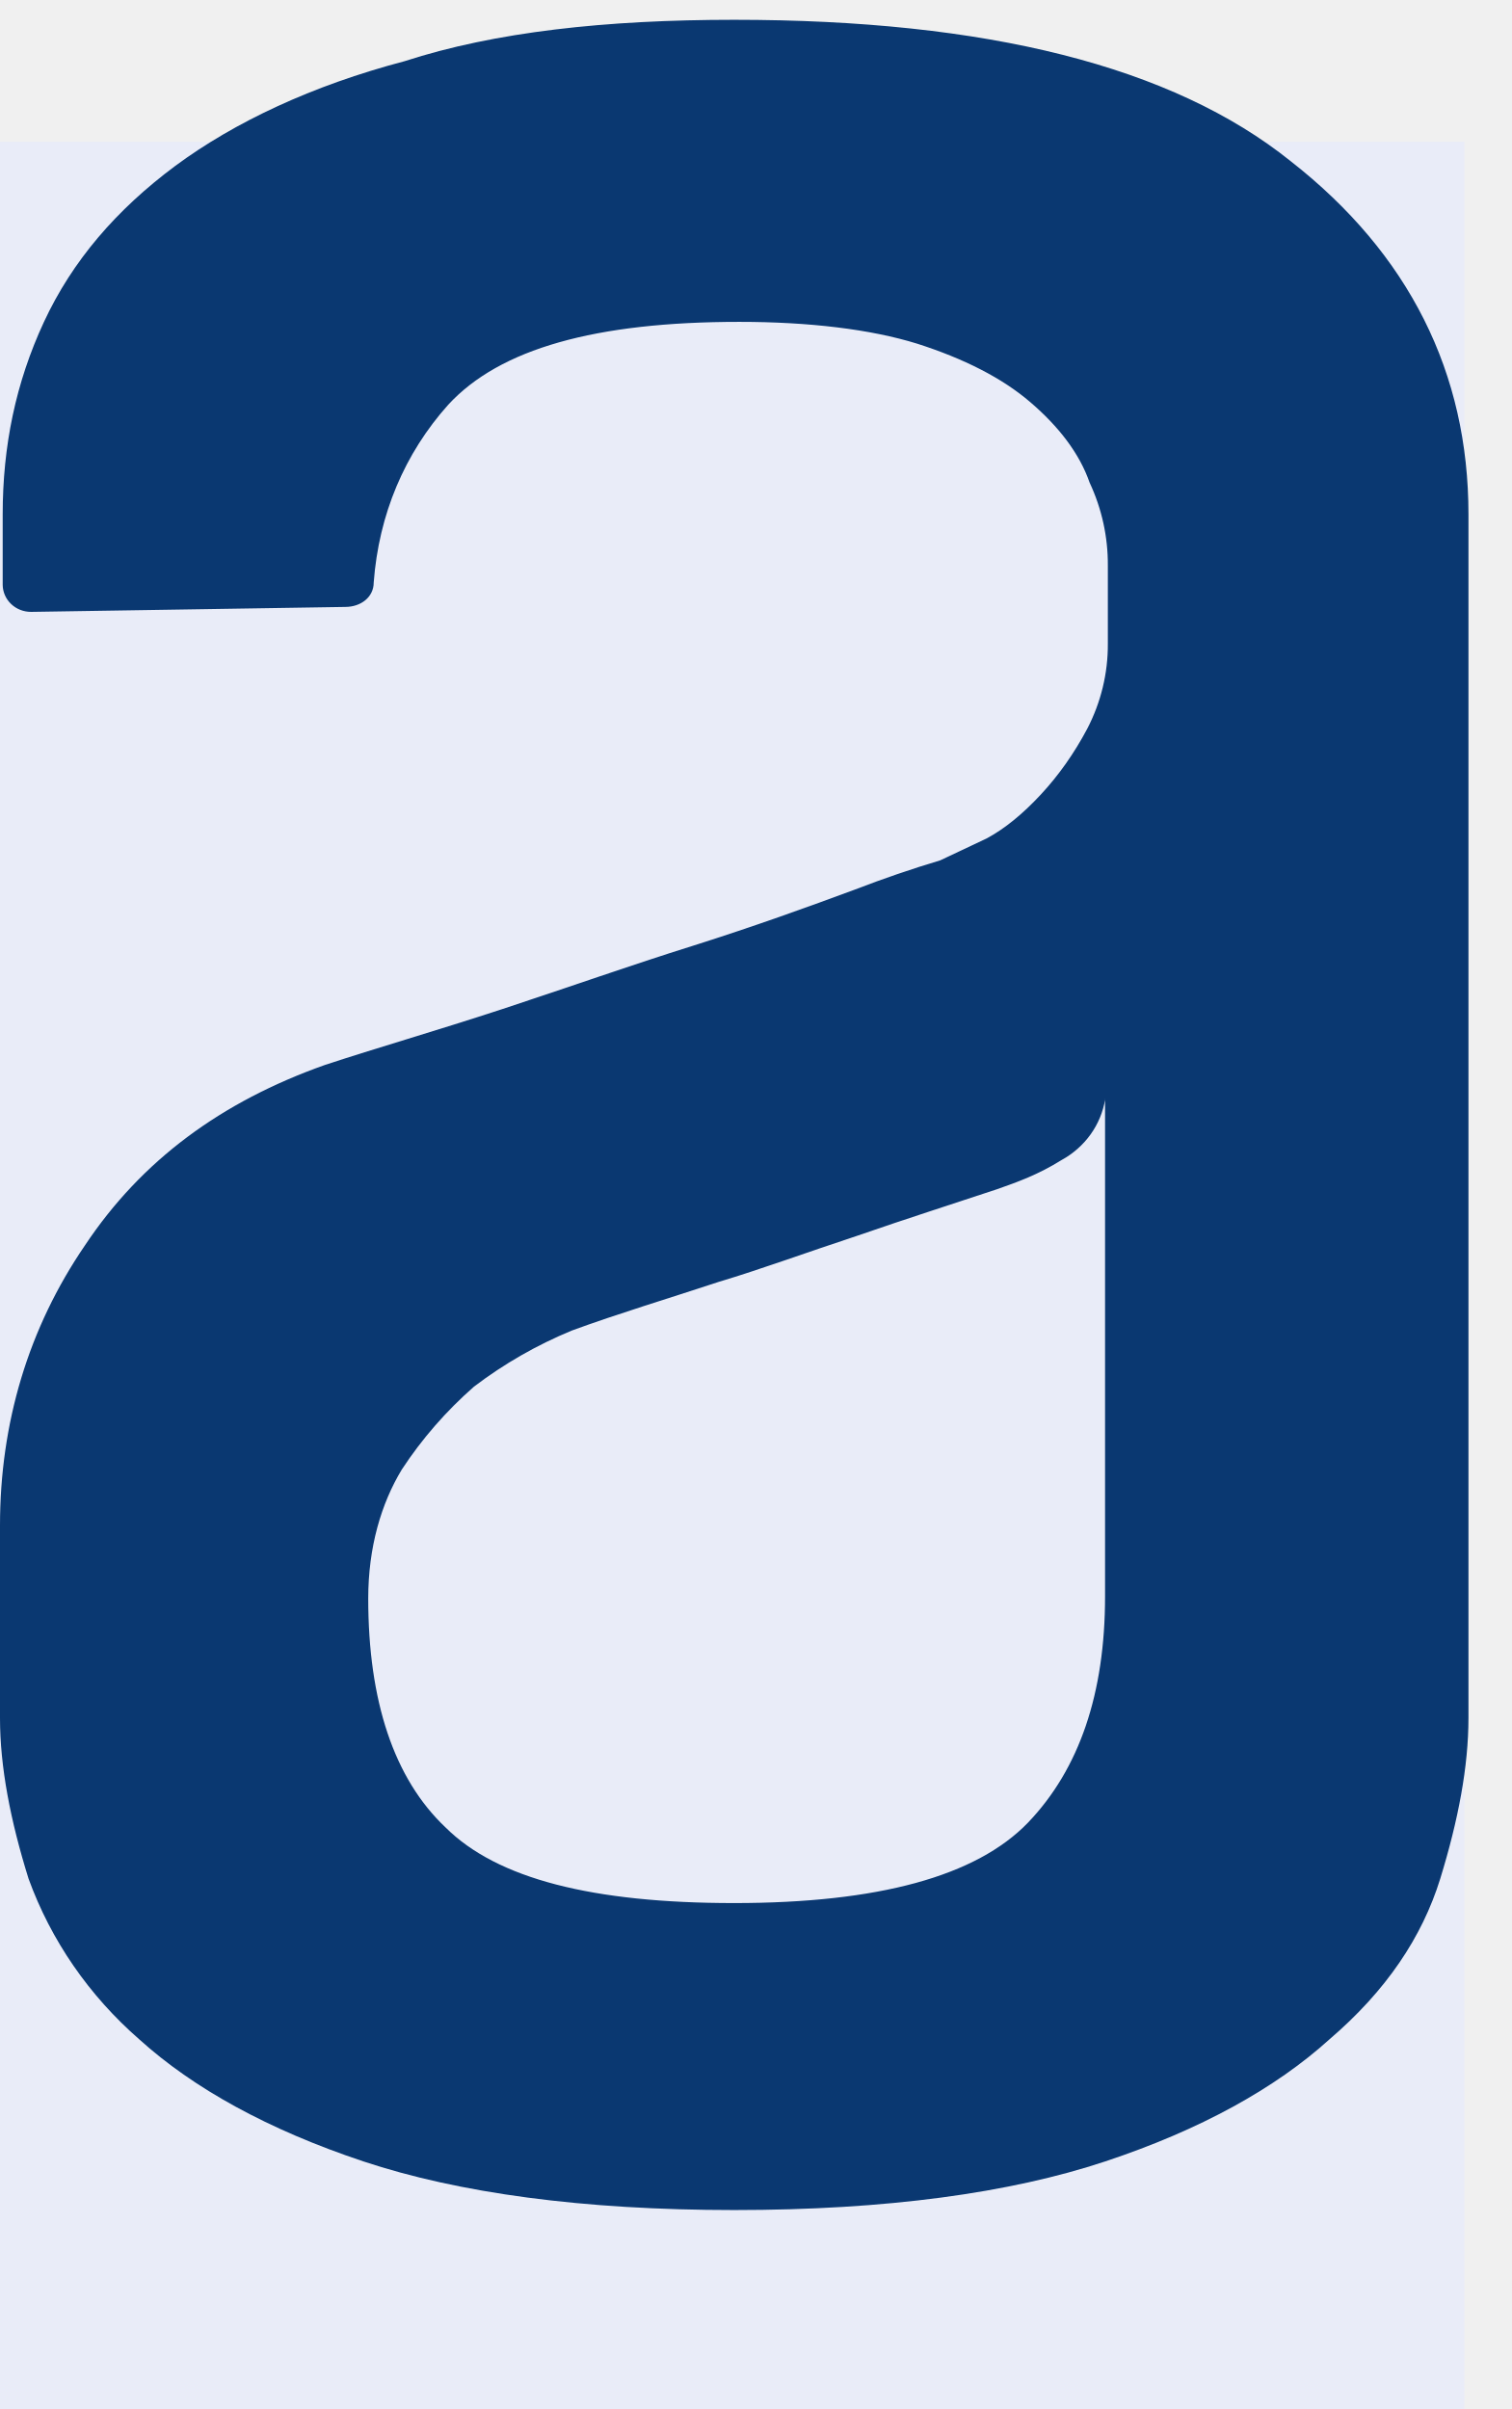
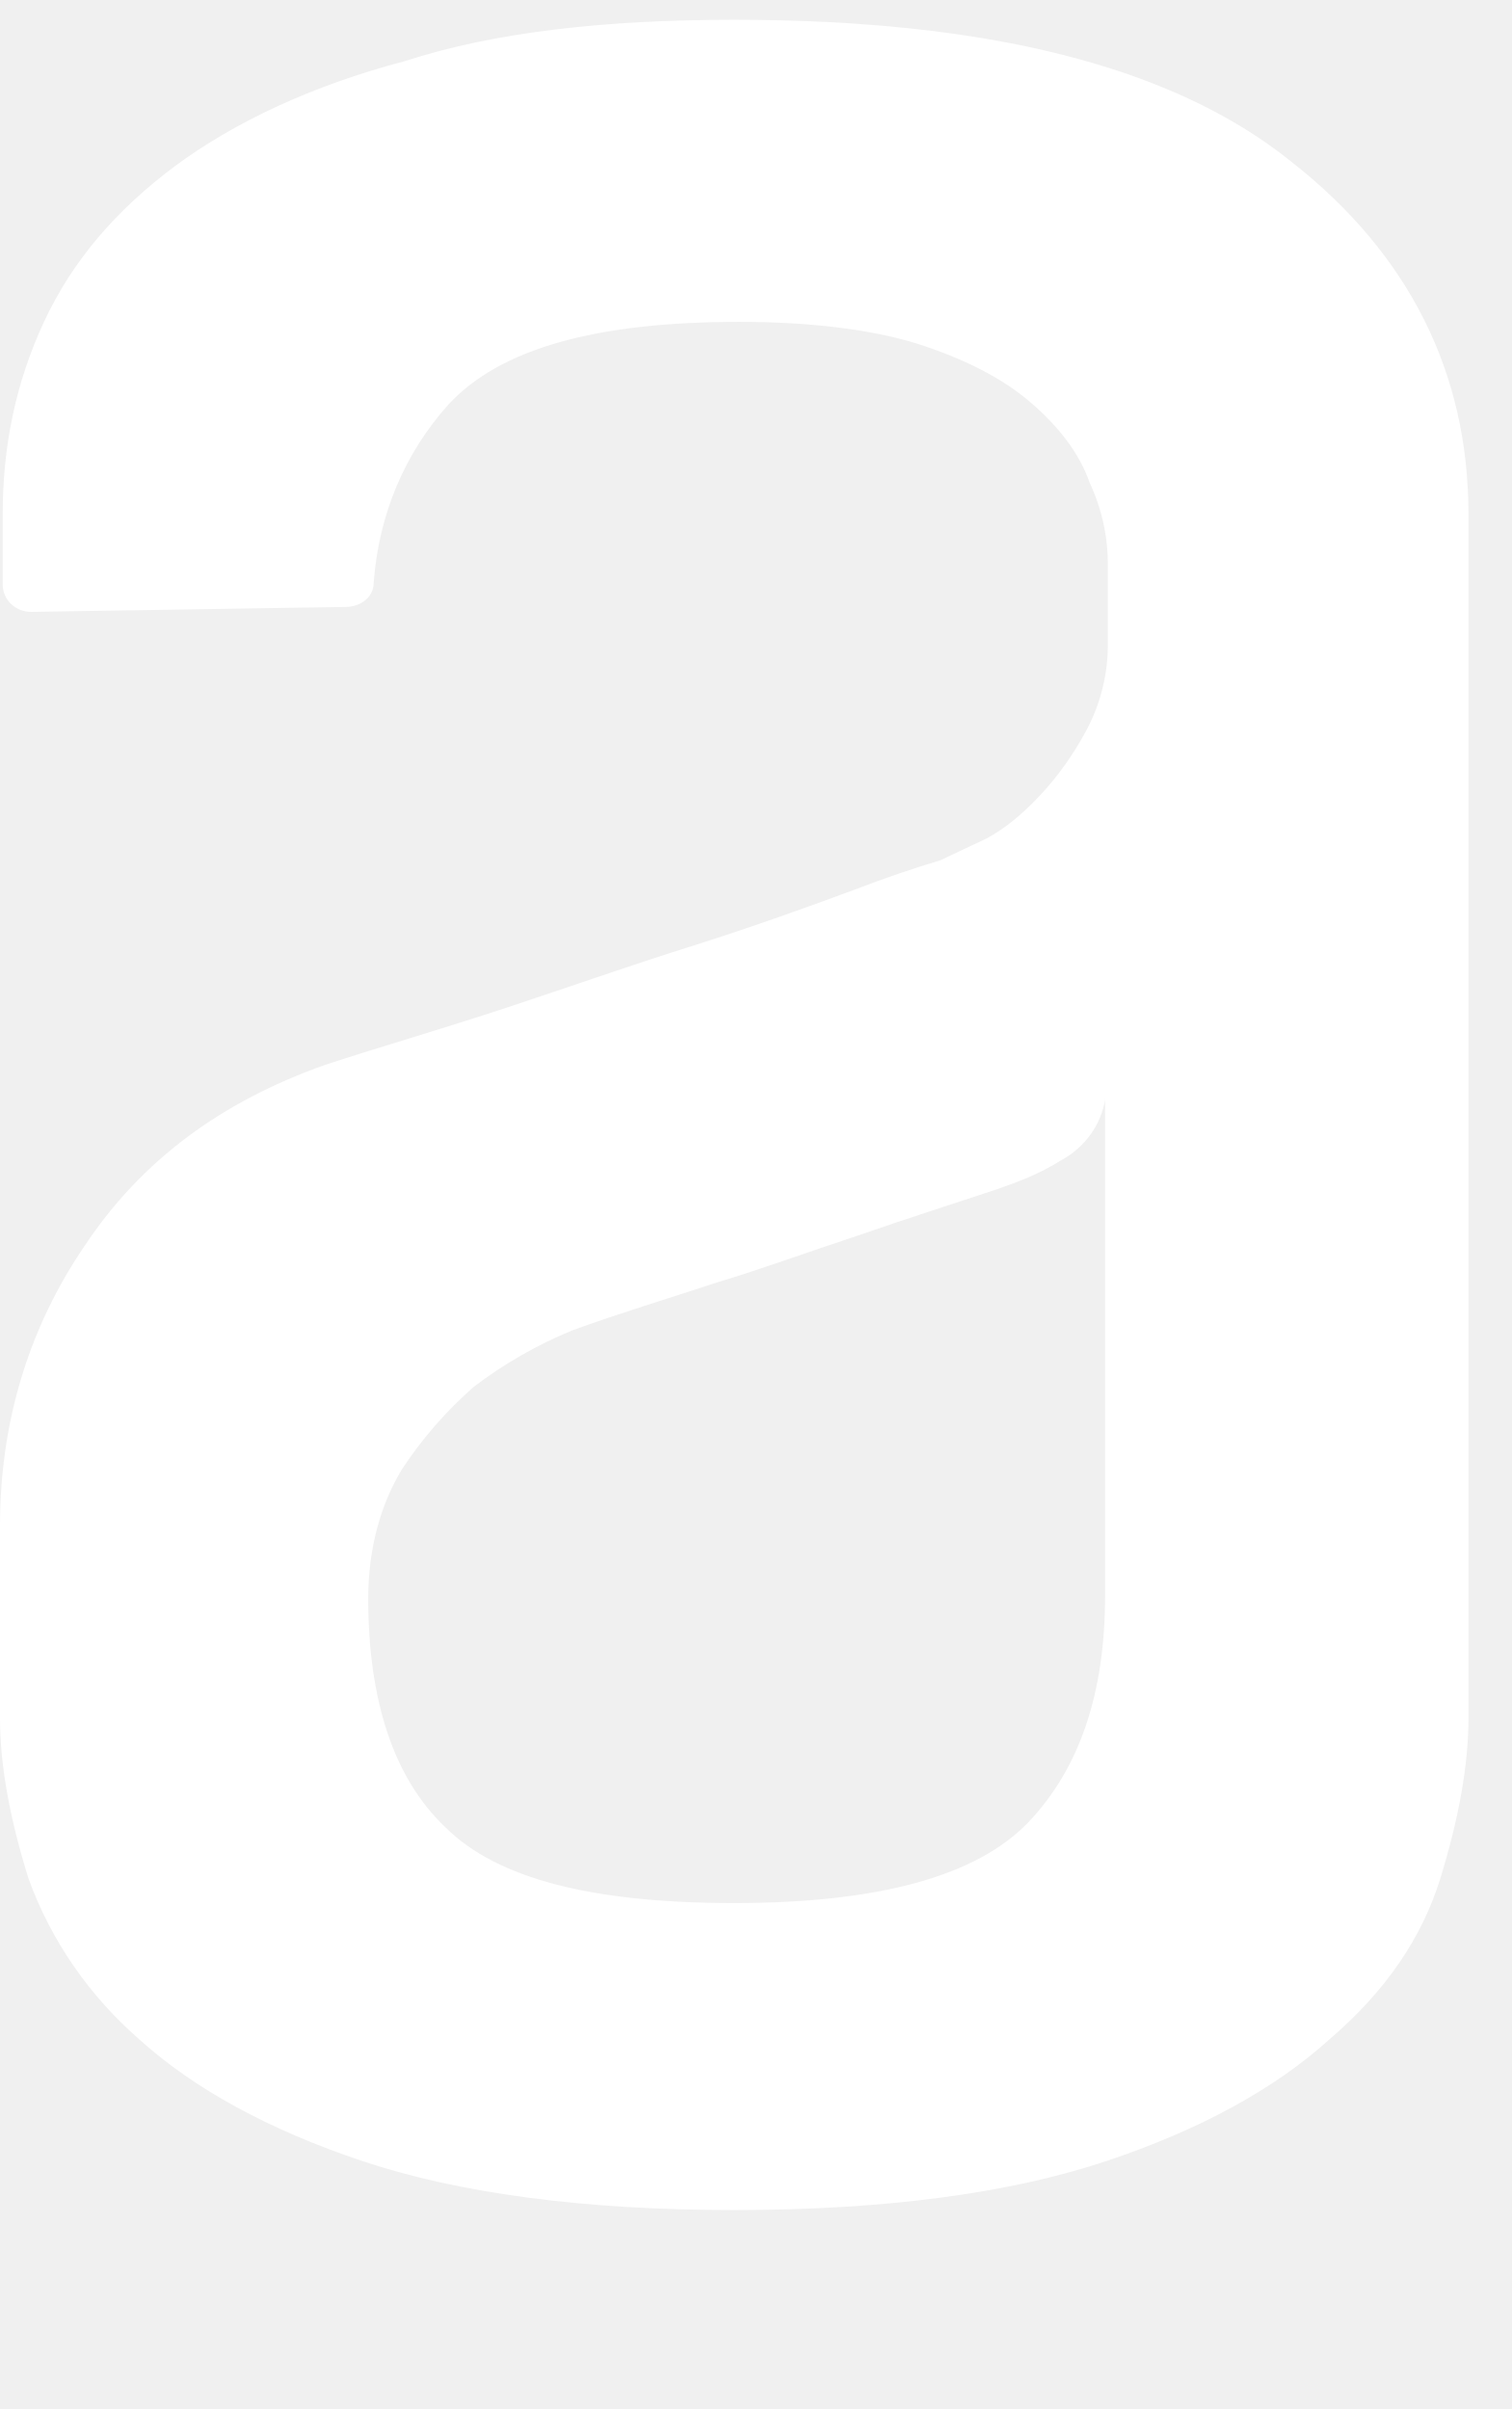
<svg xmlns="http://www.w3.org/2000/svg" width="32" height="51" viewBox="0 0 32 51" fill="none">
-   <rect y="3" width="31" height="48" fill="#E9ECF8" />
-   <path fill-rule="evenodd" clip-rule="evenodd" d="M23.396 23.268C23.352 23.537 23.247 23.793 23.086 24.017C22.926 24.24 22.715 24.426 22.47 24.56C21.977 24.868 21.545 25.022 21.108 25.176C20.177 25.486 19.197 25.797 18.161 26.157C17.069 26.517 16.089 26.877 15.215 27.138C14.125 27.498 13.089 27.808 12.104 28.169C11.363 28.475 10.667 28.874 10.034 29.356C9.446 29.871 8.932 30.461 8.507 31.109C8.07 31.829 7.795 32.758 7.795 33.841C7.795 36.009 8.34 37.658 9.433 38.689C10.523 39.775 12.544 40.289 15.539 40.289C18.593 40.289 20.665 39.722 21.761 38.587C22.848 37.452 23.393 35.855 23.393 33.794V23.268H23.396ZM15.541 0.419C20.889 0.419 24.815 1.4 27.322 3.412C29.831 5.374 31.086 7.897 31.086 10.887V36.37C31.086 37.4 30.87 38.535 30.489 39.772C30.104 41.014 29.343 42.147 28.142 43.175C26.998 44.21 25.417 45.087 23.398 45.758C21.38 46.428 18.763 46.788 15.544 46.788C12.33 46.788 9.708 46.428 7.692 45.758C5.677 45.087 4.093 44.21 2.949 43.175C1.885 42.248 1.078 41.078 0.604 39.772C0.219 38.538 0 37.403 0 36.372V32.299C0 30.131 0.599 28.119 1.8 26.363C3 24.56 4.689 23.323 6.872 22.548C7.962 22.188 9.217 21.828 10.633 21.363C12.053 20.896 13.359 20.432 14.67 20.022C15.981 19.607 17.125 19.193 18.105 18.83C18.696 18.602 19.296 18.396 19.904 18.214L20.887 17.75C21.272 17.543 21.65 17.233 22.033 16.821C22.414 16.411 22.74 15.947 23.015 15.43C23.306 14.87 23.456 14.253 23.452 13.627V11.975C23.456 11.37 23.325 10.771 23.067 10.219C22.851 9.598 22.414 9.032 21.815 8.518C21.216 8.001 20.395 7.589 19.416 7.276C18.434 6.971 17.128 6.814 15.652 6.814C12.598 6.814 10.579 7.385 9.489 8.568C8.564 9.601 8.019 10.89 7.911 12.333C7.911 12.643 7.638 12.849 7.309 12.849L0.658 12.954C0.5 12.954 0.348 12.895 0.236 12.788C0.123 12.681 0.059 12.535 0.057 12.382V10.892C0.057 9.444 0.332 8.103 0.931 6.814C1.532 5.523 2.46 4.442 3.712 3.511C4.967 2.584 6.605 1.812 8.566 1.295C10.477 0.675 12.821 0.419 15.547 0.419H15.541Z" fill="#0A3871" />
+   <rect y="3" width="31" height="48" fill="#transparent" />
+   <path fill-rule="evenodd" clip-rule="evenodd" d="M23.396 23.268C23.352 23.537 23.247 23.793 23.086 24.017C22.926 24.24 22.715 24.426 22.47 24.56C21.977 24.868 21.545 25.022 21.108 25.176C20.177 25.486 19.197 25.797 18.161 26.157C17.069 26.517 16.089 26.877 15.215 27.138C14.125 27.498 13.089 27.808 12.104 28.169C11.363 28.475 10.667 28.874 10.034 29.356C9.446 29.871 8.932 30.461 8.507 31.109C8.07 31.829 7.795 32.758 7.795 33.841C7.795 36.009 8.34 37.658 9.433 38.689C10.523 39.775 12.544 40.289 15.539 40.289C18.593 40.289 20.665 39.722 21.761 38.587C22.848 37.452 23.393 35.855 23.393 33.794V23.268H23.396ZM15.541 0.419C20.889 0.419 24.815 1.4 27.322 3.412C29.831 5.374 31.086 7.897 31.086 10.887V36.37C31.086 37.4 30.87 38.535 30.489 39.772C30.104 41.014 29.343 42.147 28.142 43.175C26.998 44.21 25.417 45.087 23.398 45.758C21.38 46.428 18.763 46.788 15.544 46.788C12.33 46.788 9.708 46.428 7.692 45.758C5.677 45.087 4.093 44.21 2.949 43.175C1.885 42.248 1.078 41.078 0.604 39.772C0.219 38.538 0 37.403 0 36.372V32.299C0 30.131 0.599 28.119 1.8 26.363C3 24.56 4.689 23.323 6.872 22.548C7.962 22.188 9.217 21.828 10.633 21.363C12.053 20.896 13.359 20.432 14.67 20.022C15.981 19.607 17.125 19.193 18.105 18.83C18.696 18.602 19.296 18.396 19.904 18.214L20.887 17.75C21.272 17.543 21.65 17.233 22.033 16.821C22.414 16.411 22.74 15.947 23.015 15.43C23.306 14.87 23.456 14.253 23.452 13.627V11.975C23.456 11.37 23.325 10.771 23.067 10.219C22.851 9.598 22.414 9.032 21.815 8.518C21.216 8.001 20.395 7.589 19.416 7.276C18.434 6.971 17.128 6.814 15.652 6.814C12.598 6.814 10.579 7.385 9.489 8.568C8.564 9.601 8.019 10.89 7.911 12.333C7.911 12.643 7.638 12.849 7.309 12.849L0.658 12.954C0.5 12.954 0.348 12.895 0.236 12.788C0.123 12.681 0.059 12.535 0.057 12.382V10.892C0.057 9.444 0.332 8.103 0.931 6.814C1.532 5.523 2.46 4.442 3.712 3.511C4.967 2.584 6.605 1.812 8.566 1.295C10.477 0.675 12.821 0.419 15.547 0.419H15.541Z" fill="#ffffff" />
</svg>
